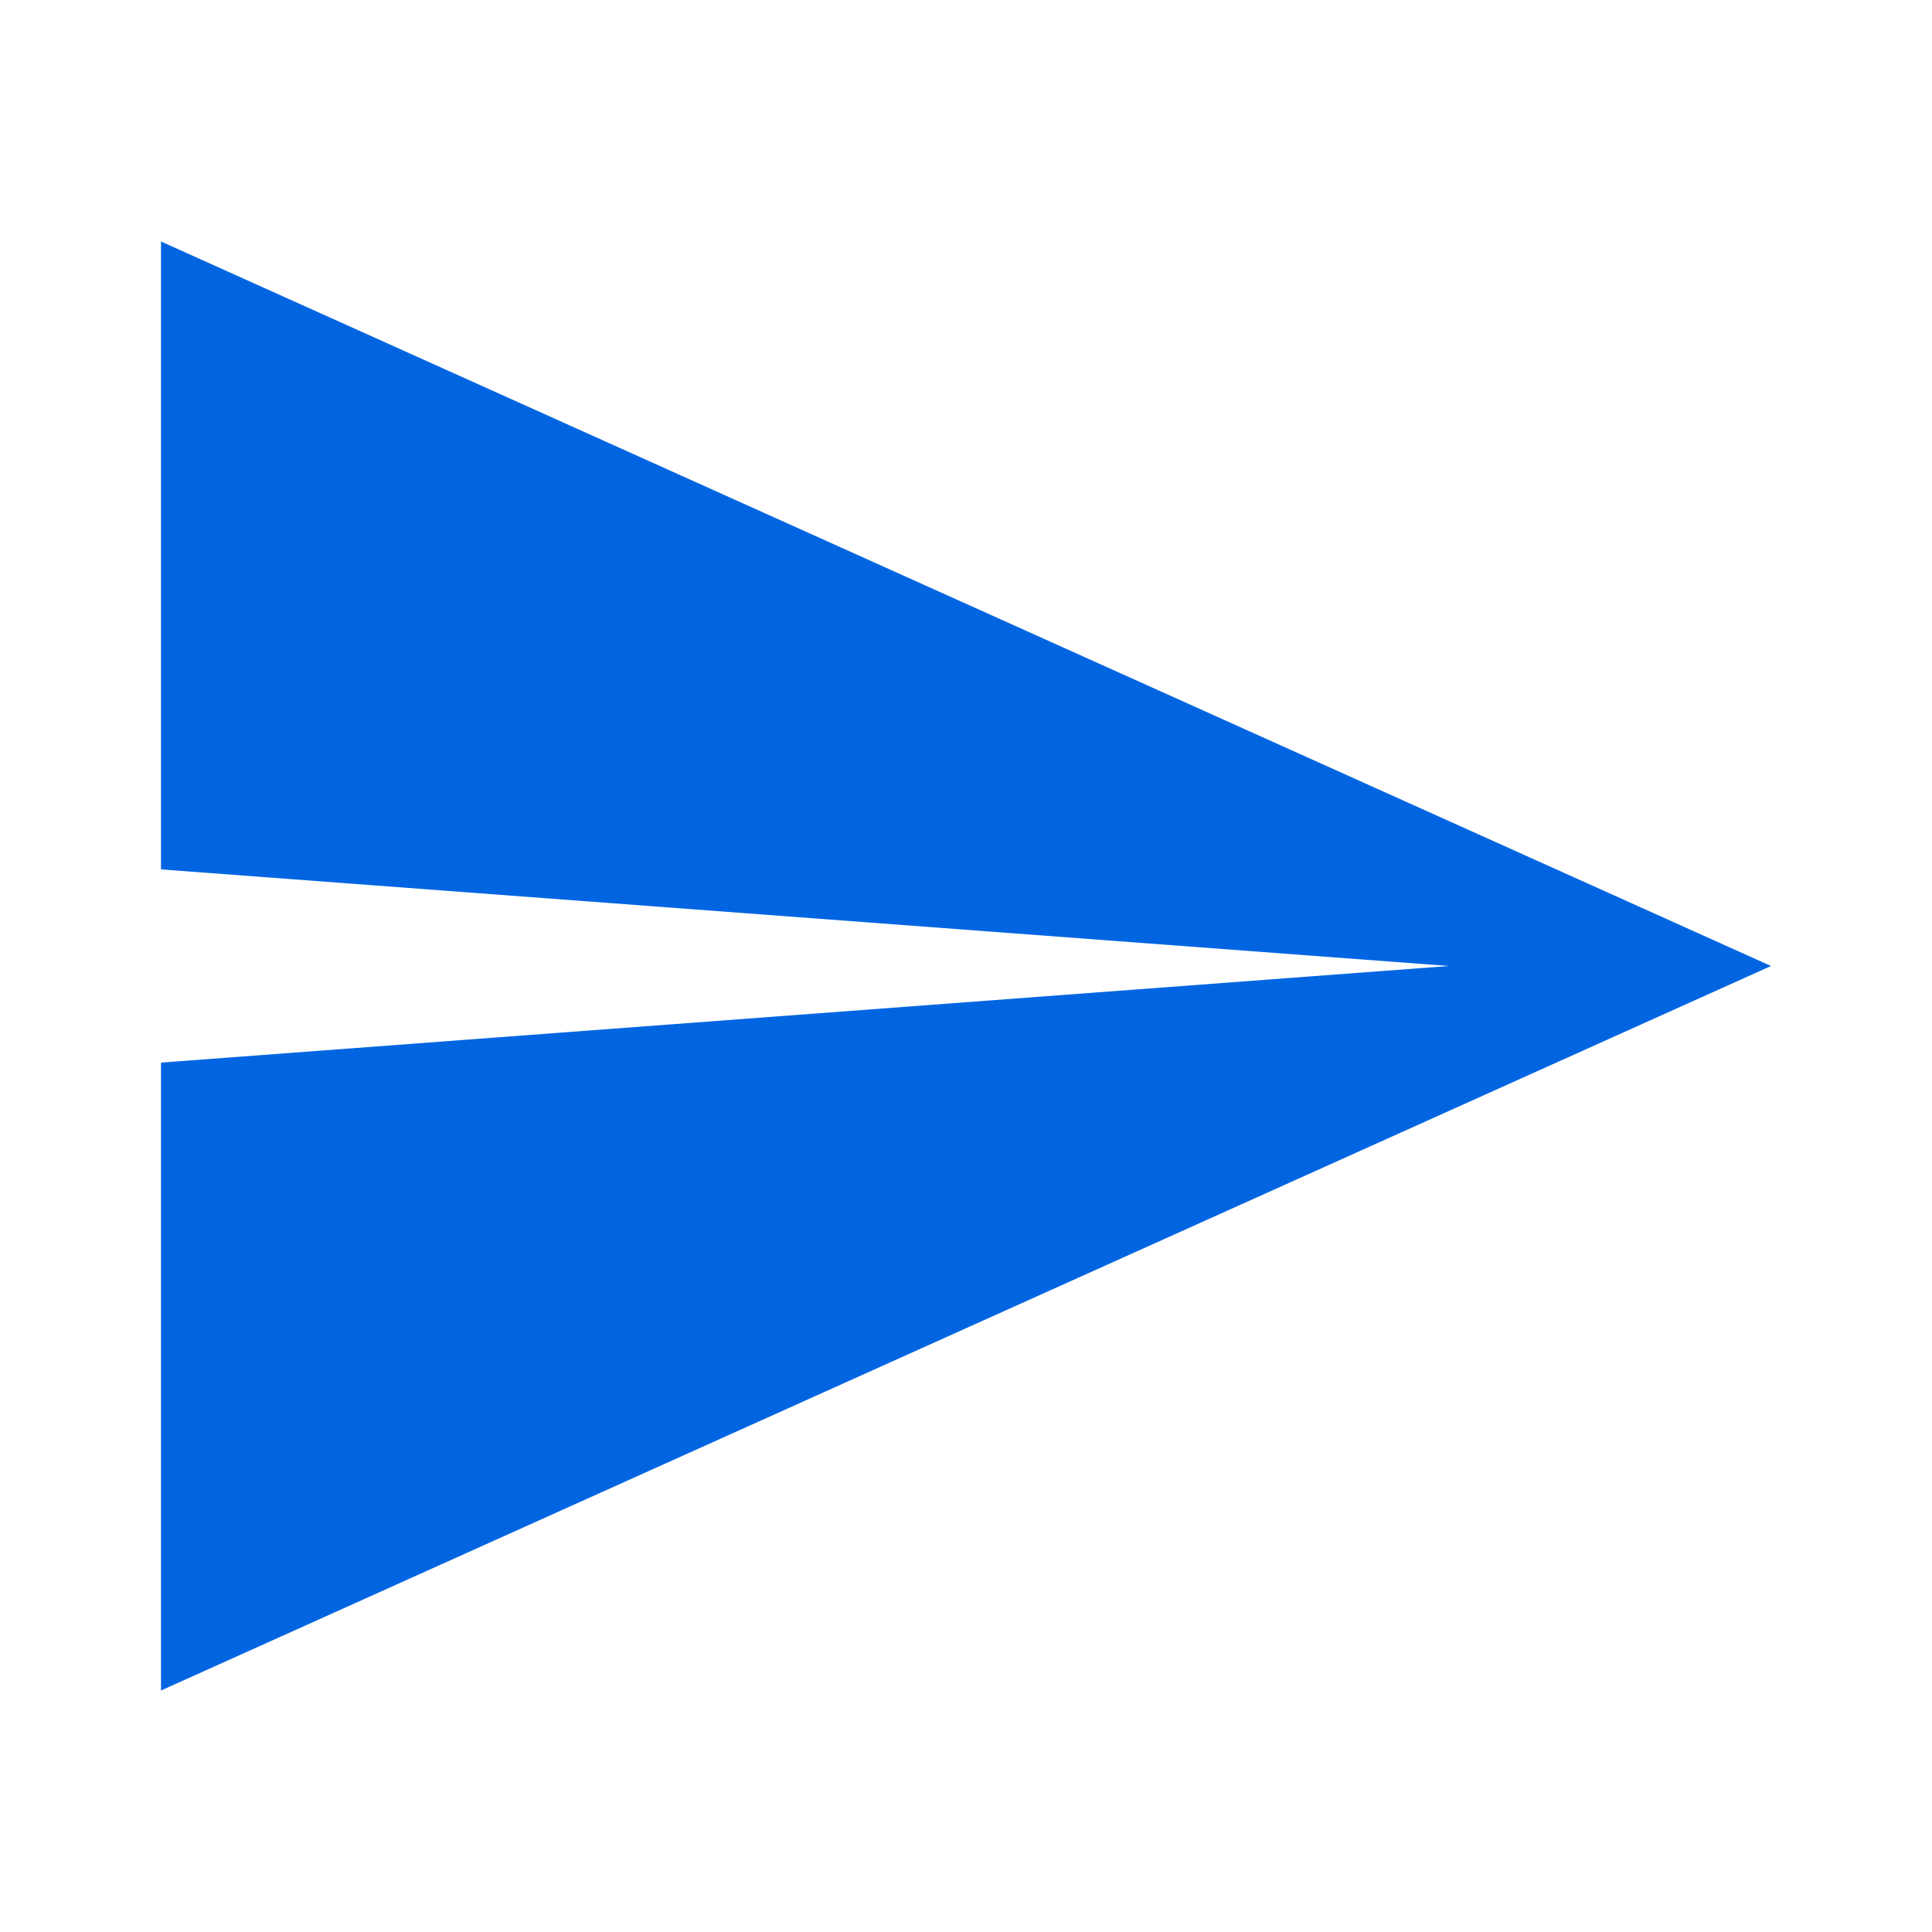
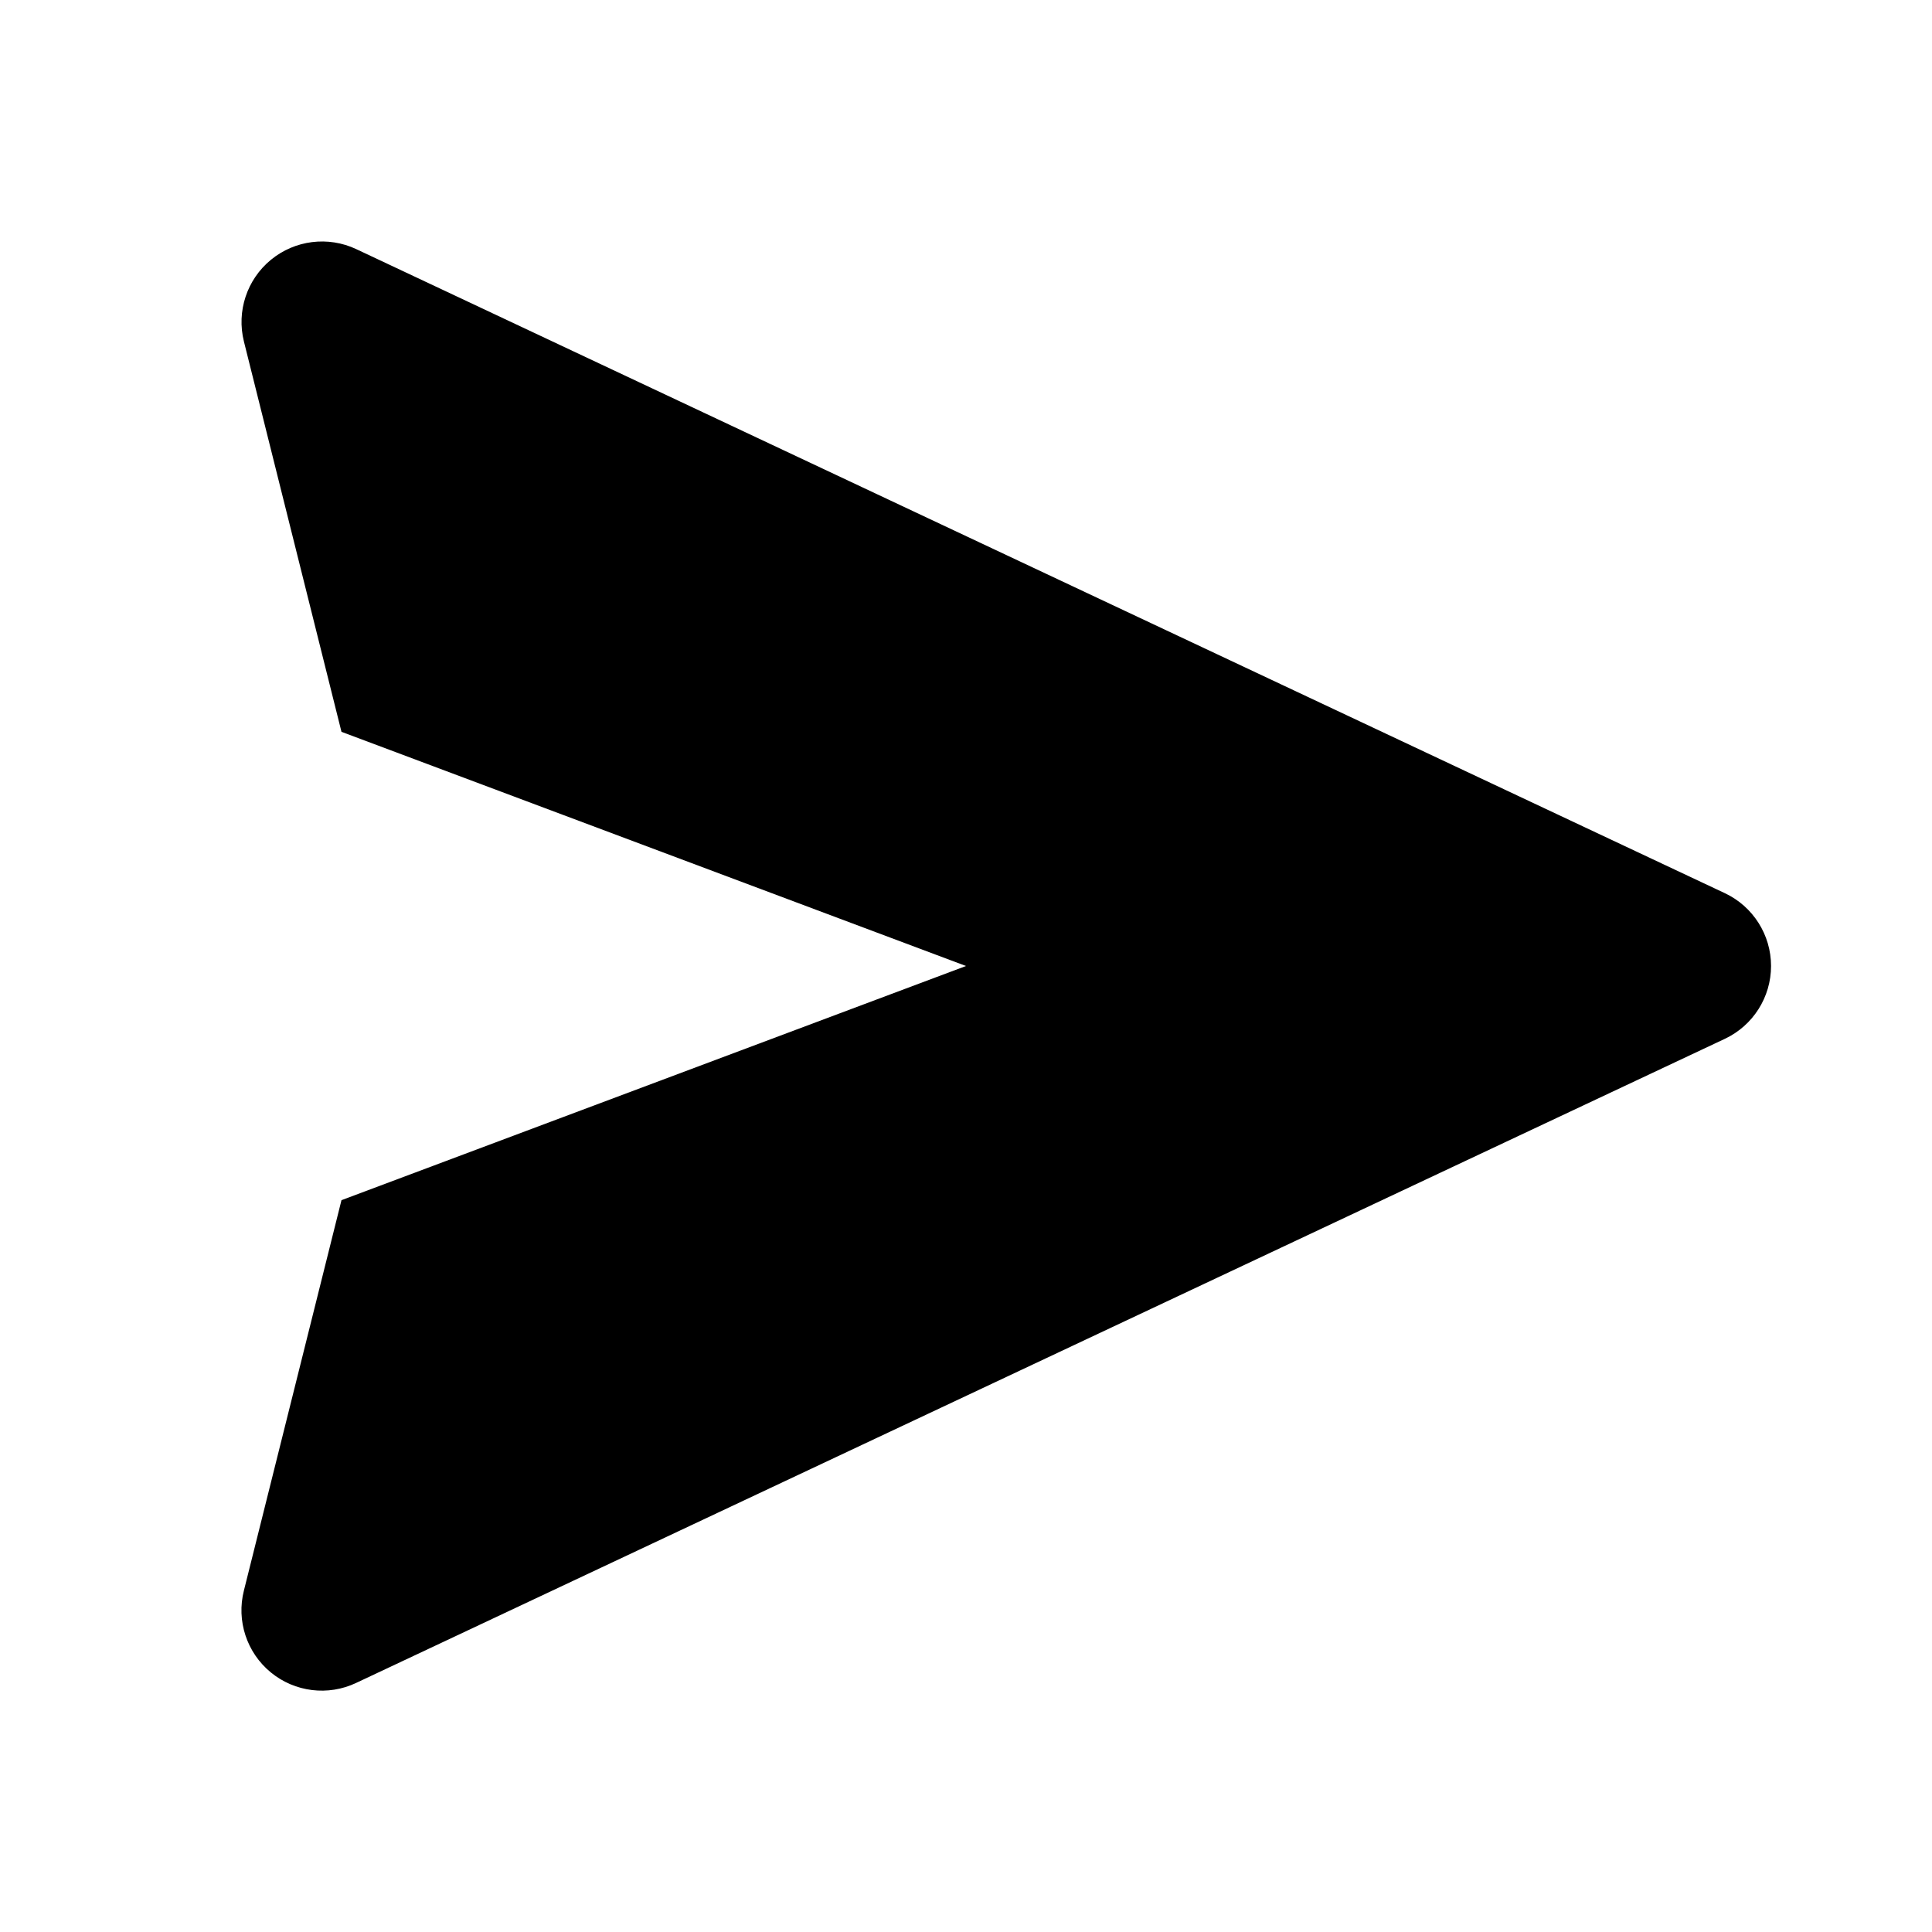
- <svg xmlns="http://www.w3.org/2000/svg" fill="#0165E1" version="1.1" id="Layer_1" viewBox="0 0 24 24" xml:space="preserve" width="800px" height="800px">
-   <g id="SVGRepo_bgCarrier" stroke-width="0" />
-   <g id="SVGRepo_tracerCarrier" stroke-linecap="round" stroke-linejoin="round" />
-   <g id="SVGRepo_iconCarrier">
-     <style type="text/css"> .st0{fill:none;} </style>
-     <g id="surface1">
-       <path d="M2,3v7.8L18,12L2,13.2V21l20-9L2,3z" />
-     </g>
-     <rect class="st0" width="24" height="24" />
-   </g>
+ <svg xmlns="http://www.w3.org/2000/svg" width="24" height="24" viewBox="0 0 24 24" style="fill: rgba(0, 0, 0, 1);transform: ;msFilter:;">
+   <path d="m21.426 11.095-17-8A1 1 0 0 0 3.03 4.242l1.212 4.849L12 12l-7.758 2.909-1.212 4.849a.998.998 0 0 0 1.396 1.147l17-8a1 1 0 0 0 0-1.81z" />
</svg>
